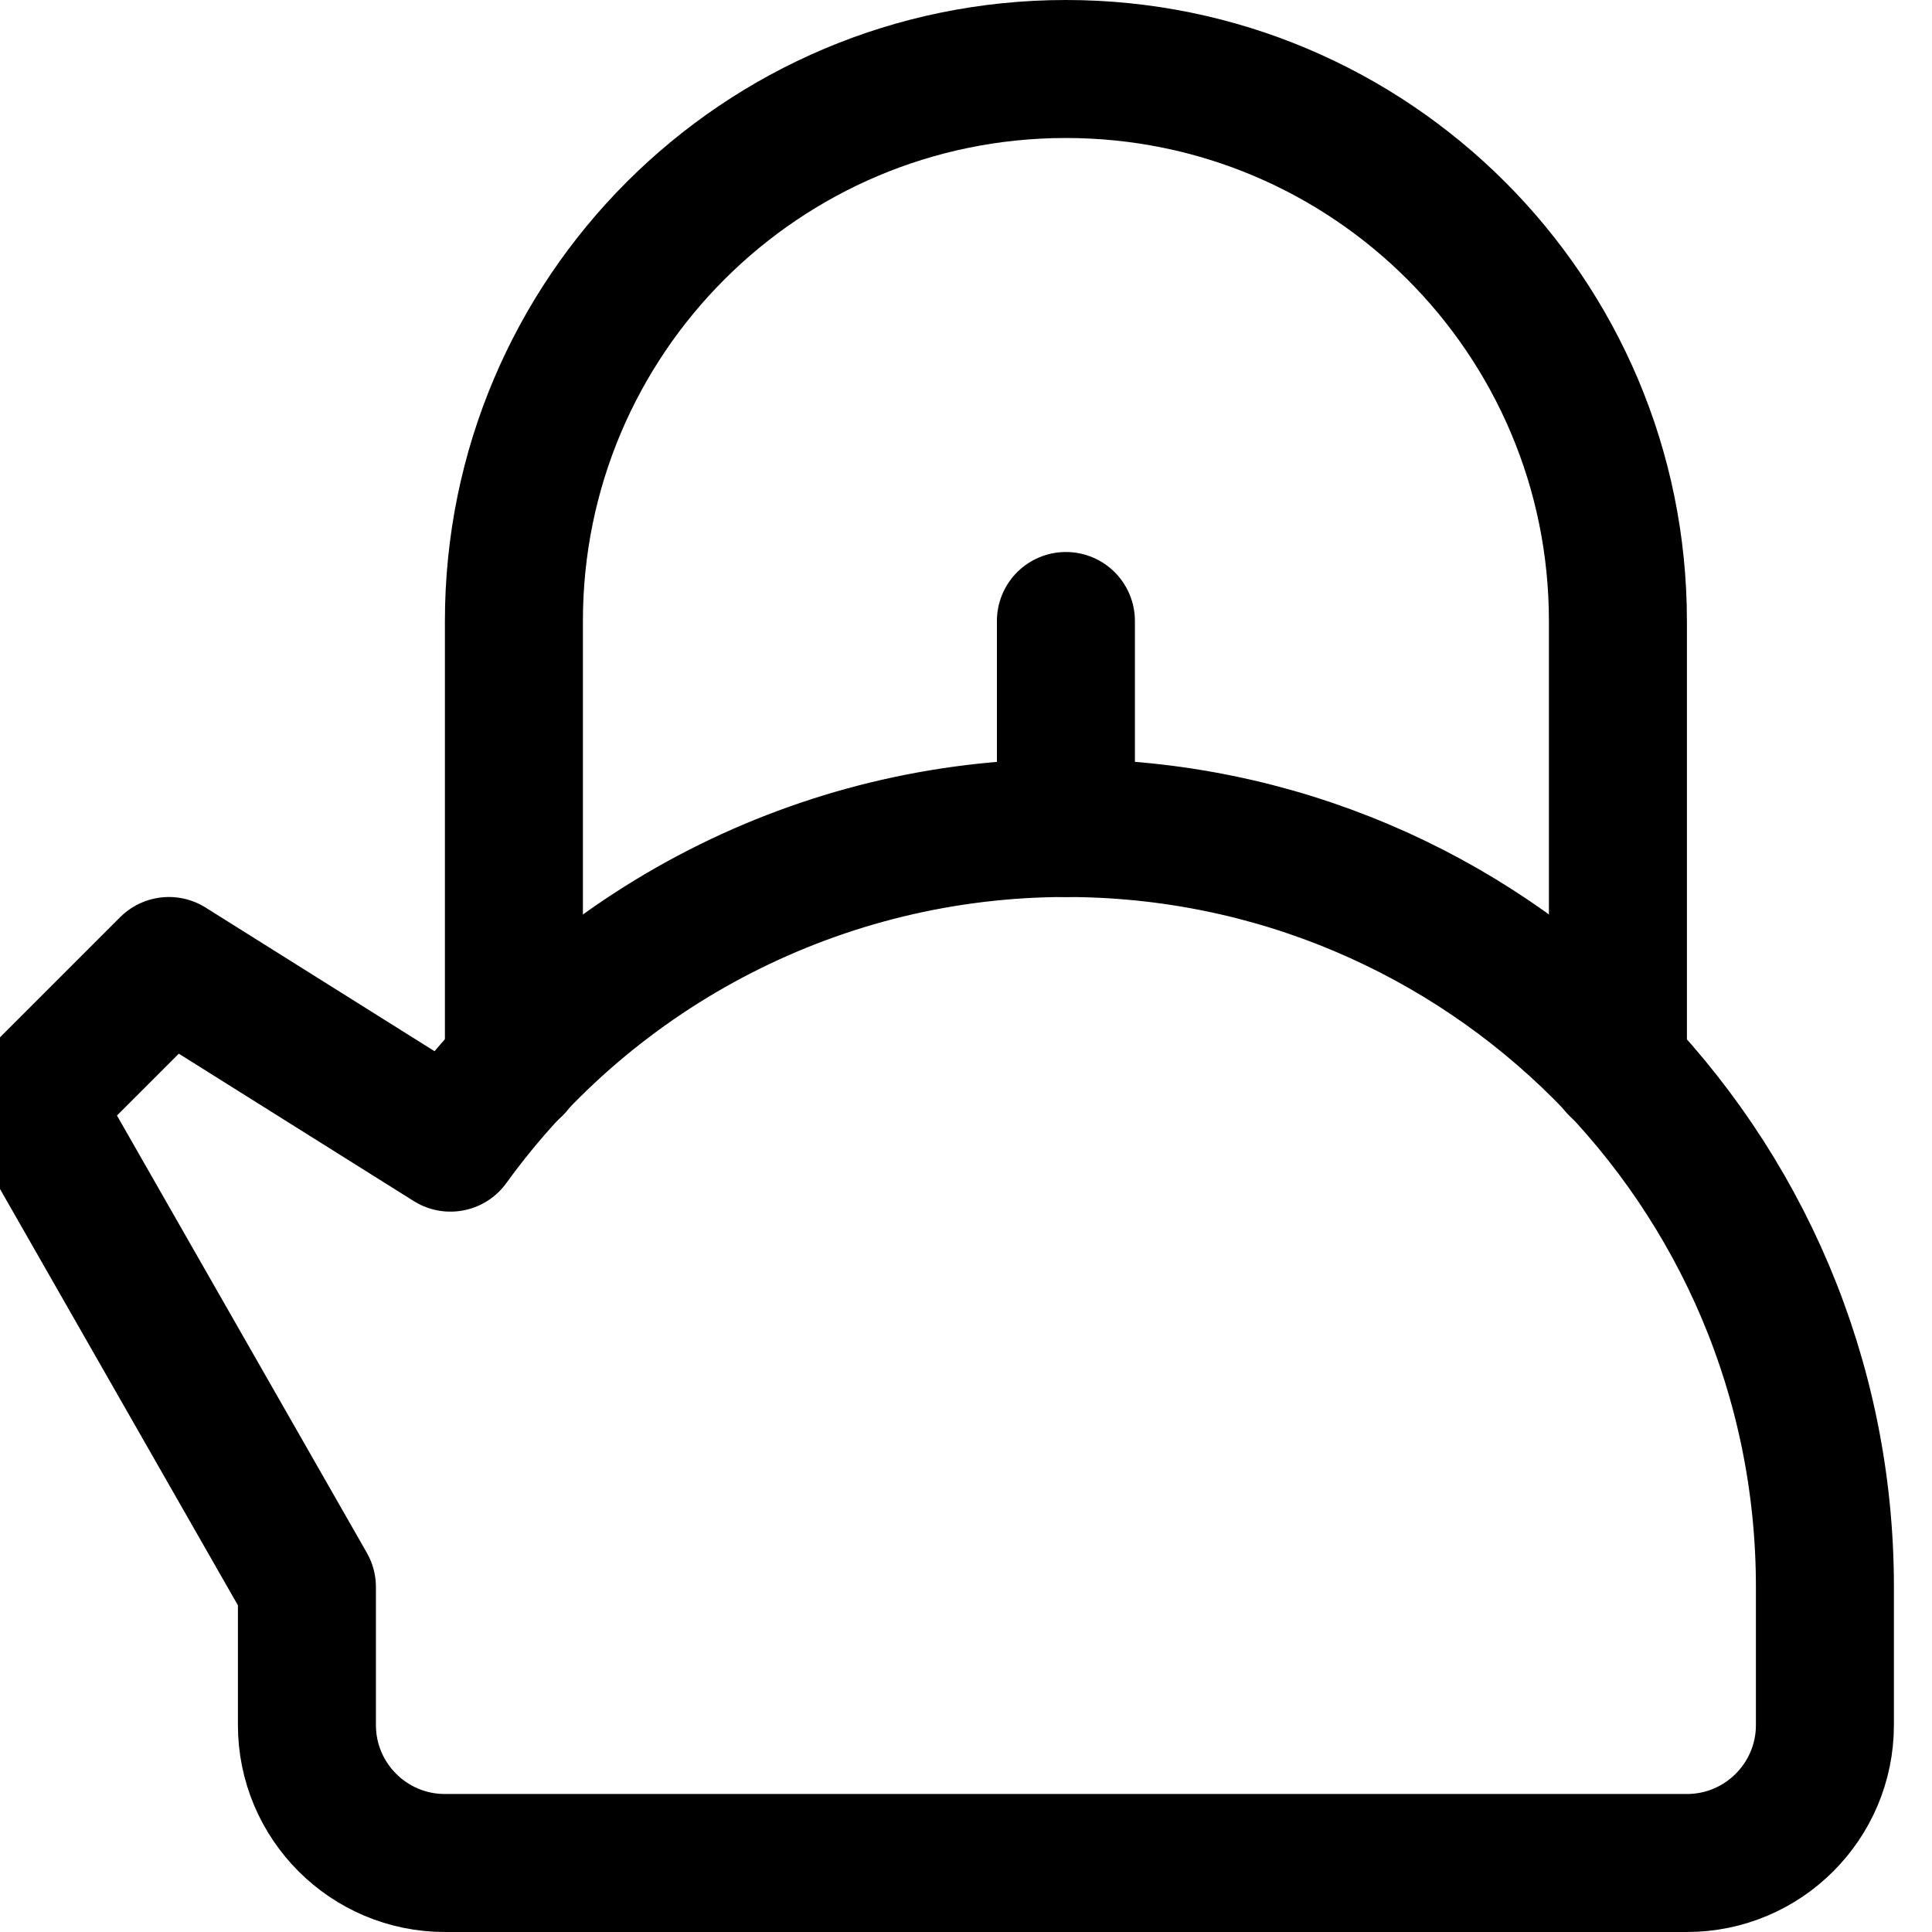
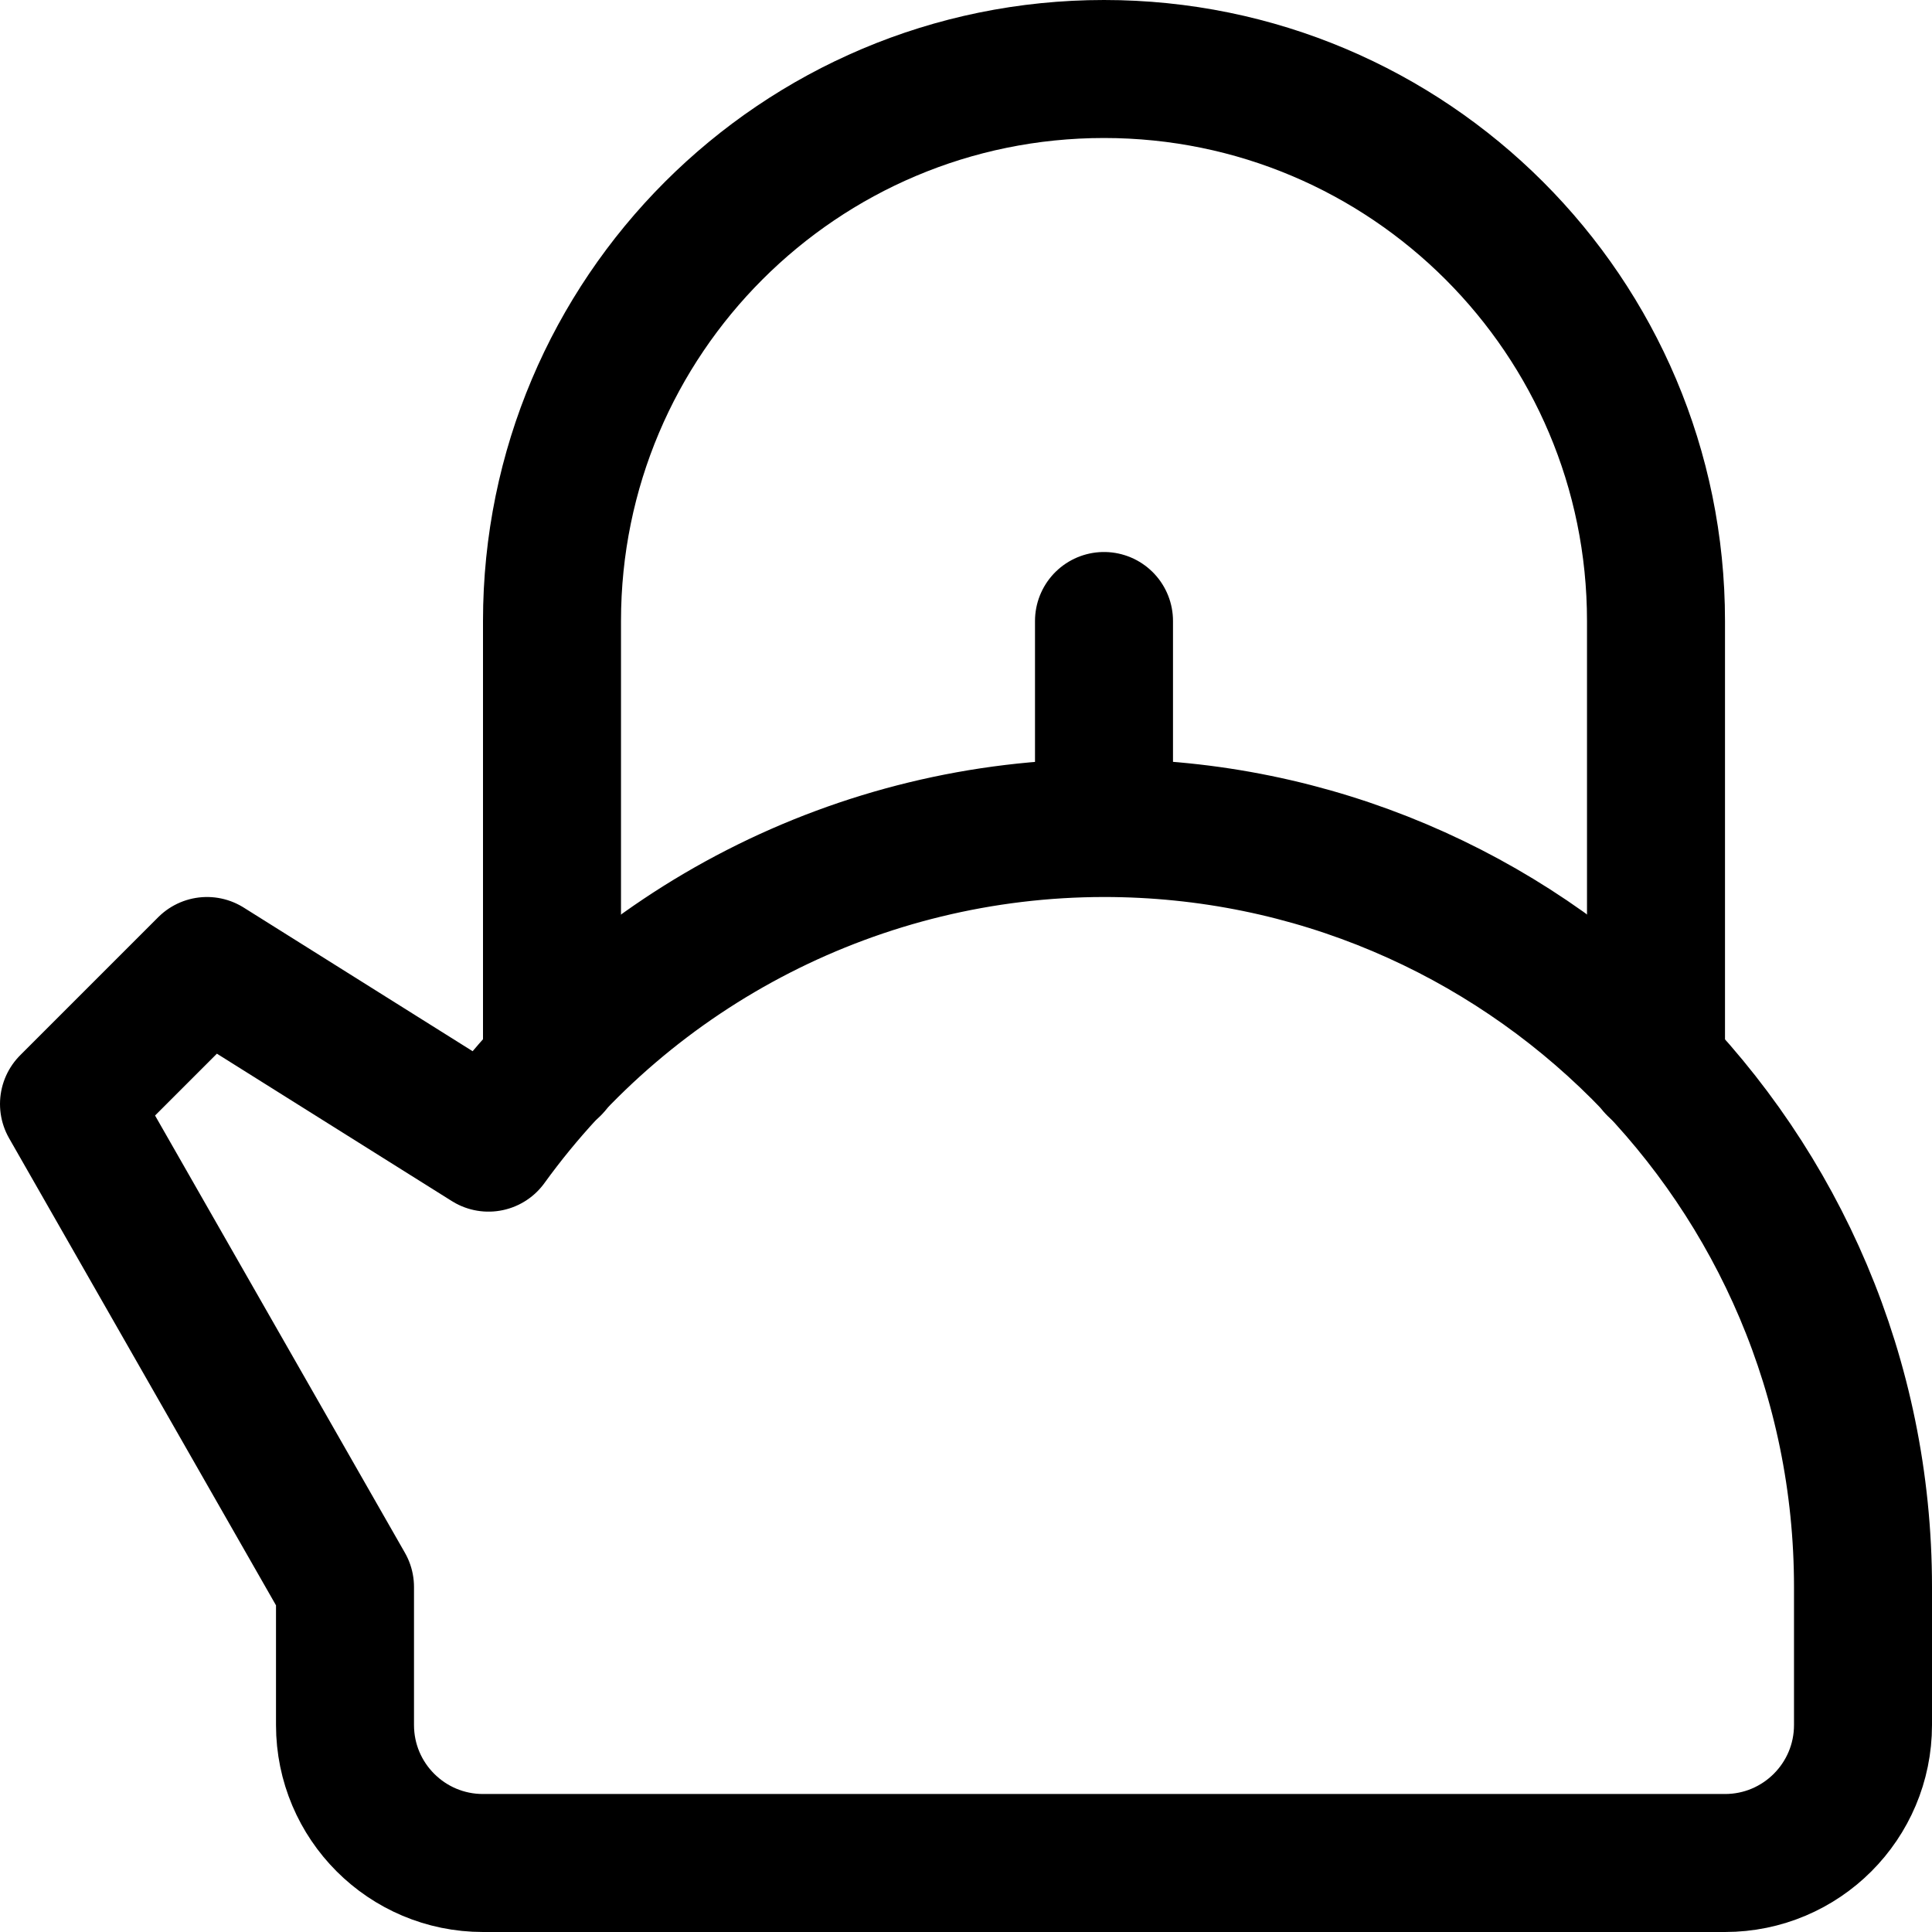
<svg xmlns="http://www.w3.org/2000/svg" width="14" height="14" viewBox="0 0 14 14">
-   <g fill="none" fill-rule="evenodd" stroke-linecap="round" stroke-linejoin="round">
-     <path stroke="currentColor" d="M7.724,6 C5.958,6.001 4.299,6.849 3.264,8.28 L1.224,7 L0.224,8 L2.224,11.5 L2.224,12.5 C2.224,13.052 2.672,13.5 3.224,13.5 L12.224,13.5 C12.776,13.5 13.224,13.052 13.224,12.5 L13.224,11.5 C13.224,8.462 10.761,6 7.724,6 Z" />
-     <line x1="7.724" x2="7.724" y1="6" y2="4.5" stroke="currentColor" />
-     <path stroke="currentColor" d="M3.724,7.73 L3.724,4.5 C3.724,2.291 5.515,0.5 7.724,0.5 C9.933,0.5 11.724,2.291 11.724,4.5 L11.724,7.73" />
+   <g fill="none" fill-rule="evenodd" stroke-linecap="round" stroke-linejoin="round" stroke="currentColor">
+     <path d="M8 6a5.51 5.51 0 0 0-4.46 2.28L1.5 7l-1 1 2 3.5v1a1 1 0 0 0 1 1h9a1 1 0 0 0 1-1v-1A5.5 5.5 0 0 0 8 6zM8 6V4.5" />
+     <path d="M4 7.73V4.5a4 4 0 1 1 8 0v3.23" />
  </g>
</svg>
